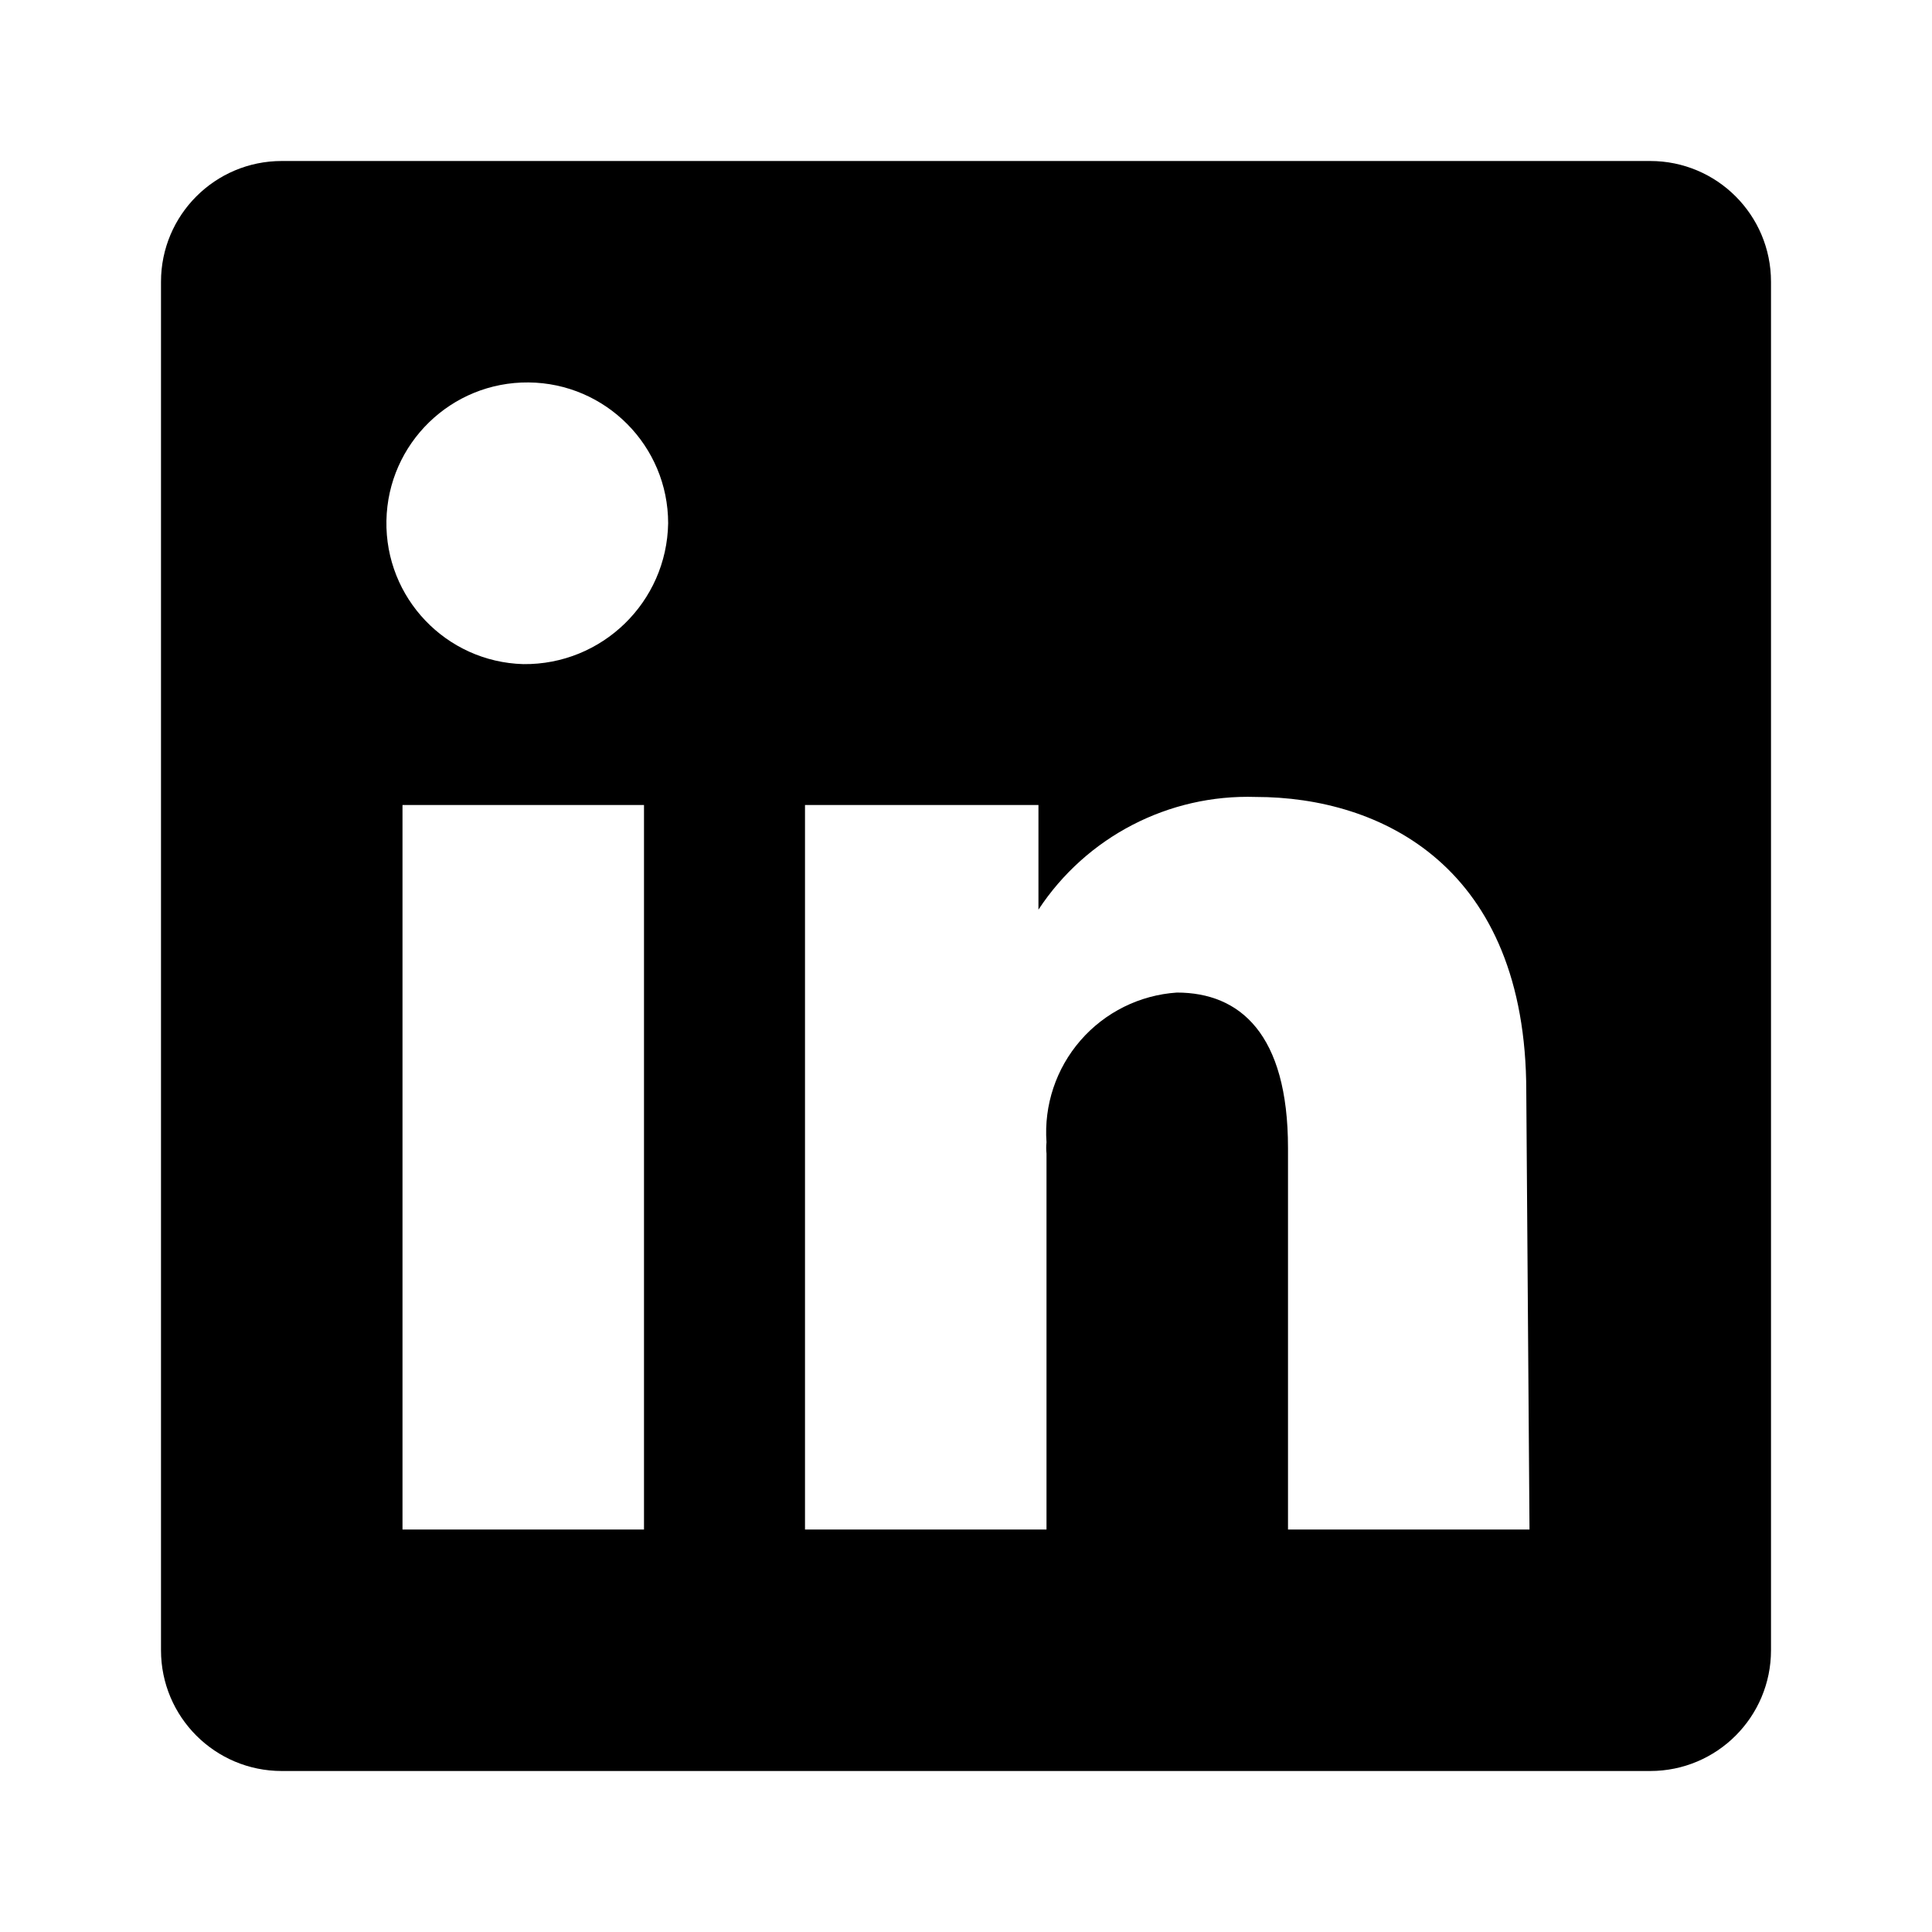
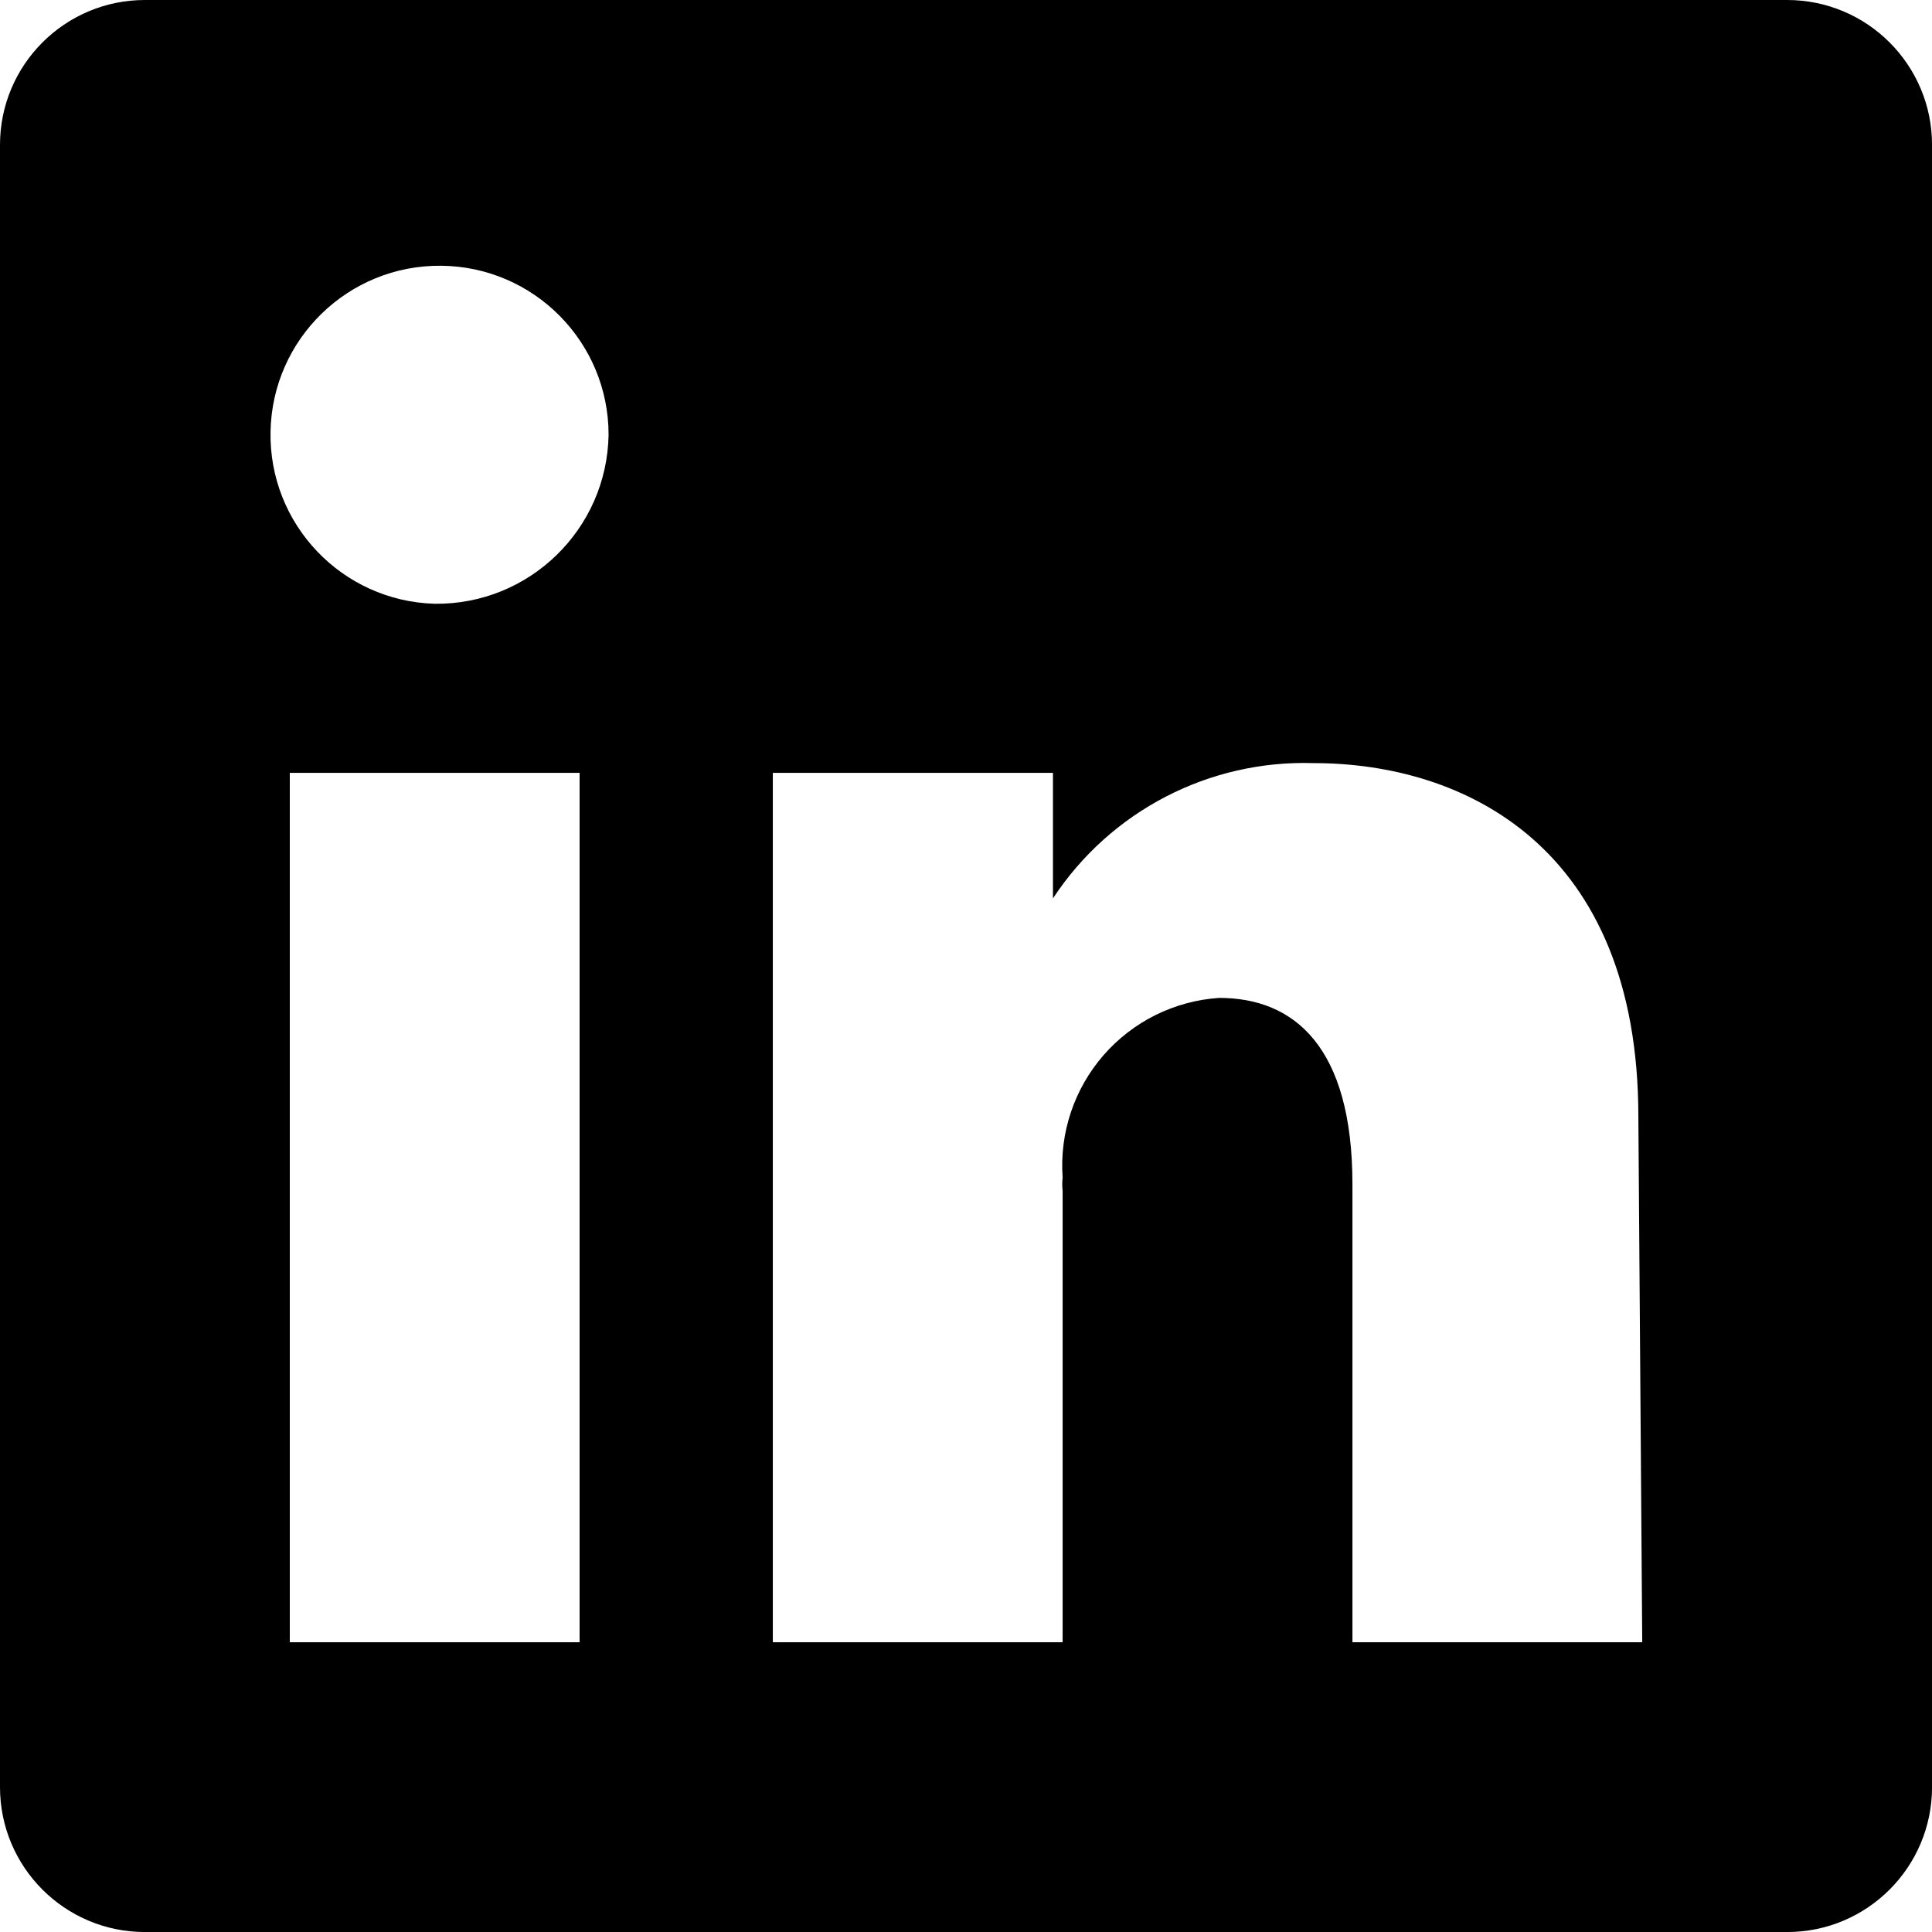
- <svg xmlns="http://www.w3.org/2000/svg" viewBox="0 0 24 24" fill="currentColor" class="h-6 w-6" aria-hidden="true">
-   <path d="M20.5 2h-17A1.5 1.5 0 002 3.5v17A1.5 1.5 0 003.5 22h17a1.5 1.5 0 001.5-1.5v-17A1.5 1.5 0 0020.5 2zM8 19H5v-9h3zM6.5 8.25A1.75 1.75 0 118.3 6.5a1.78 1.78 0 01-1.8 1.75zM19 19h-3v-4.74c0-1.42-.6-1.93-1.38-1.93A1.74 1.74 0 0013 14.19a.66.66 0 000 .14V19h-3v-9h2.9v1.3a3.11 3.11 0 012.7-1.4c1.55 0 3.36.86 3.36 3.66z" />
+ <svg xmlns="http://www.w3.org/2000/svg" width="53.333" height="53.333" id="screenshot-9b372061-7b83-8055-8007-68538f4c5170" viewBox="293.333 4625.333 53.333 53.333" style="-webkit-print-color-adjust::exact" fill="none" version="1.1">
+   <g id="shape-9b372061-7b83-8055-8007-68538f4c5170">
+     <g class="fills" id="fills-9b372061-7b83-8055-8007-68538f4c5170">
+       <path d="M342.667,4625.333L297.333,4625.333C295.124,4625.333,293.333,4627.124,293.333,4629.333L293.333,4674.667C293.333,4676.876,295.124,4678.667,297.333,4678.667L342.667,4678.667C344.876,4678.667,346.667,4676.876,346.667,4674.667L346.667,4629.333C346.667,4627.124,344.876,4625.333,342.667,4625.333ZM309.333,4670.667L301.333,4670.667L301.333,4646.667L309.333,4646.667ZM305.333,4642C302.775,4641.927,300.752,4639.806,300.801,4637.247C300.849,4634.688,302.95,4632.645,305.51,4632.669C308.069,4632.692,310.132,4634.773,310.133,4637.333C310.089,4639.944,307.945,4642.03,305.333,4642ZM338.667,4670.667L330.667,4670.667L330.667,4658.026C330.667,4654.239,329.067,4652.88,326.987,4652.88C325.755,4652.962,324.607,4653.531,323.796,4654.462C322.985,4655.394,322.579,4656.608,322.667,4657.84C322.653,4657.964,322.653,4658.09,322.667,4658.214L322.667,4670.667L314.667,4670.667L314.667,4646.667L322.4,4646.667L322.4,4650.133C323.986,4647.72,326.714,4646.306,329.6,4646.399C333.733,4646.399,338.56,4648.692,338.56,4656.16Z" style="fill:#000000">
+             </path>
+     </g>
+   </g>
</svg>
